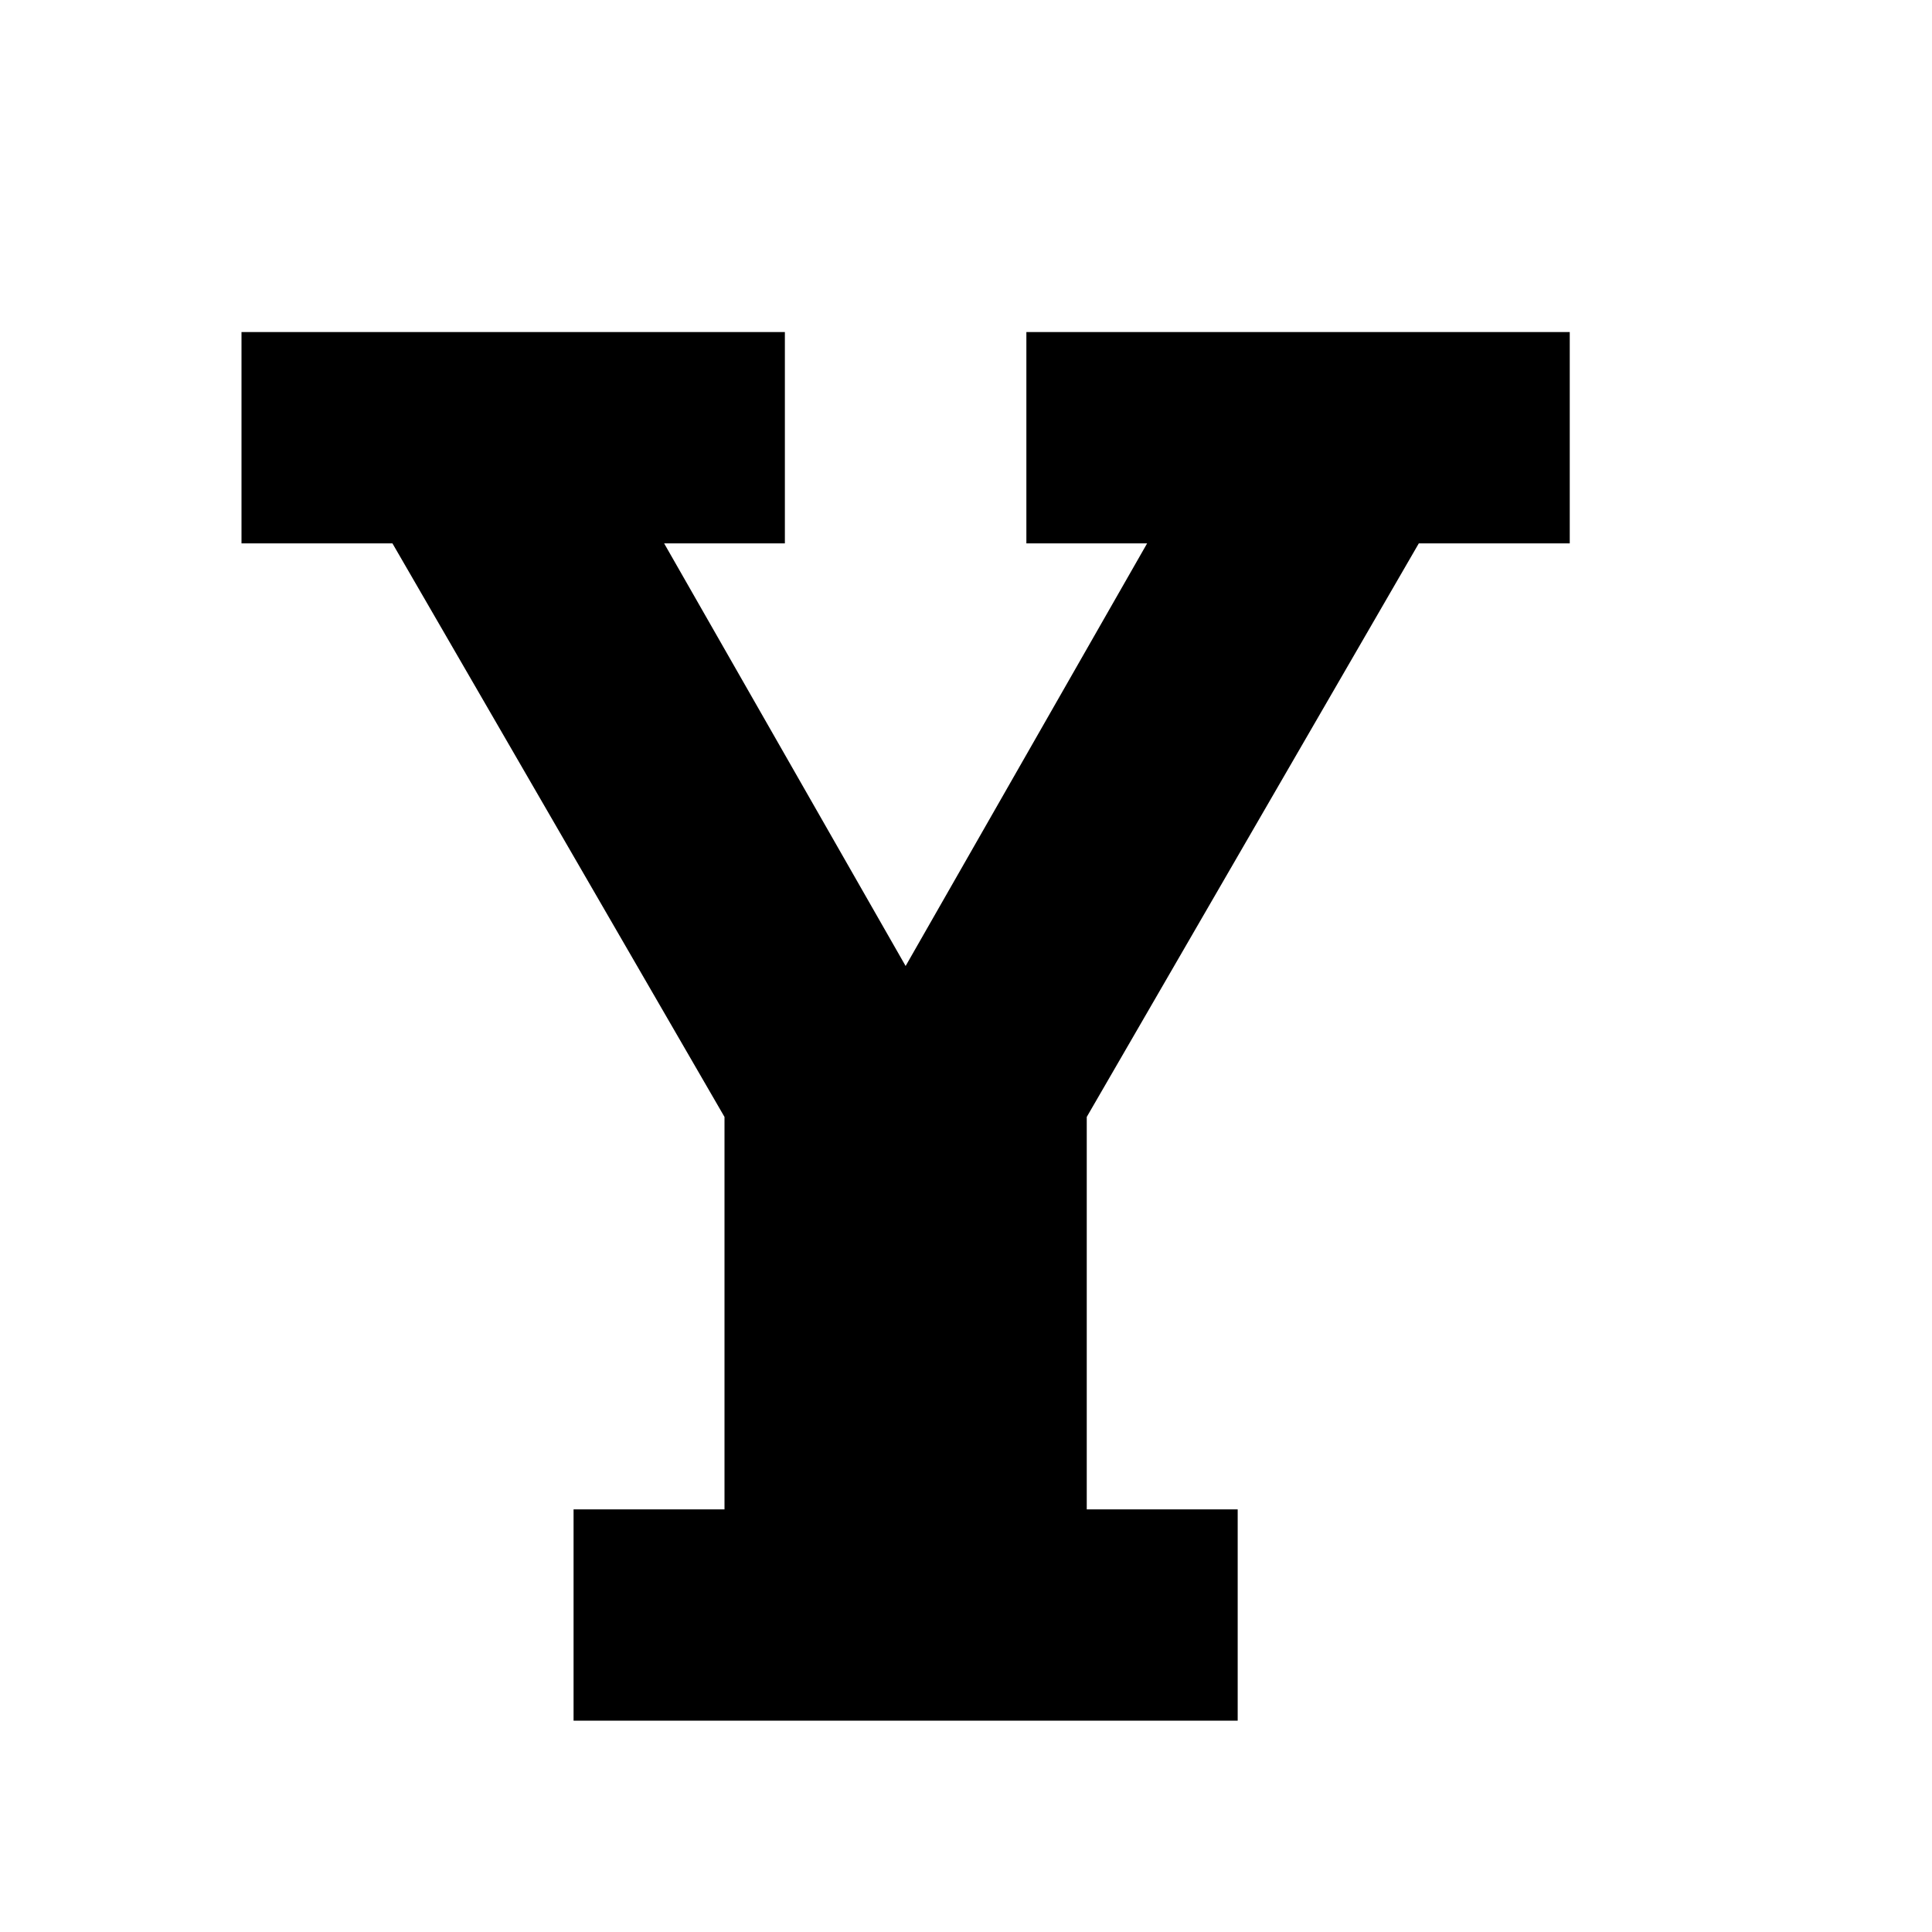
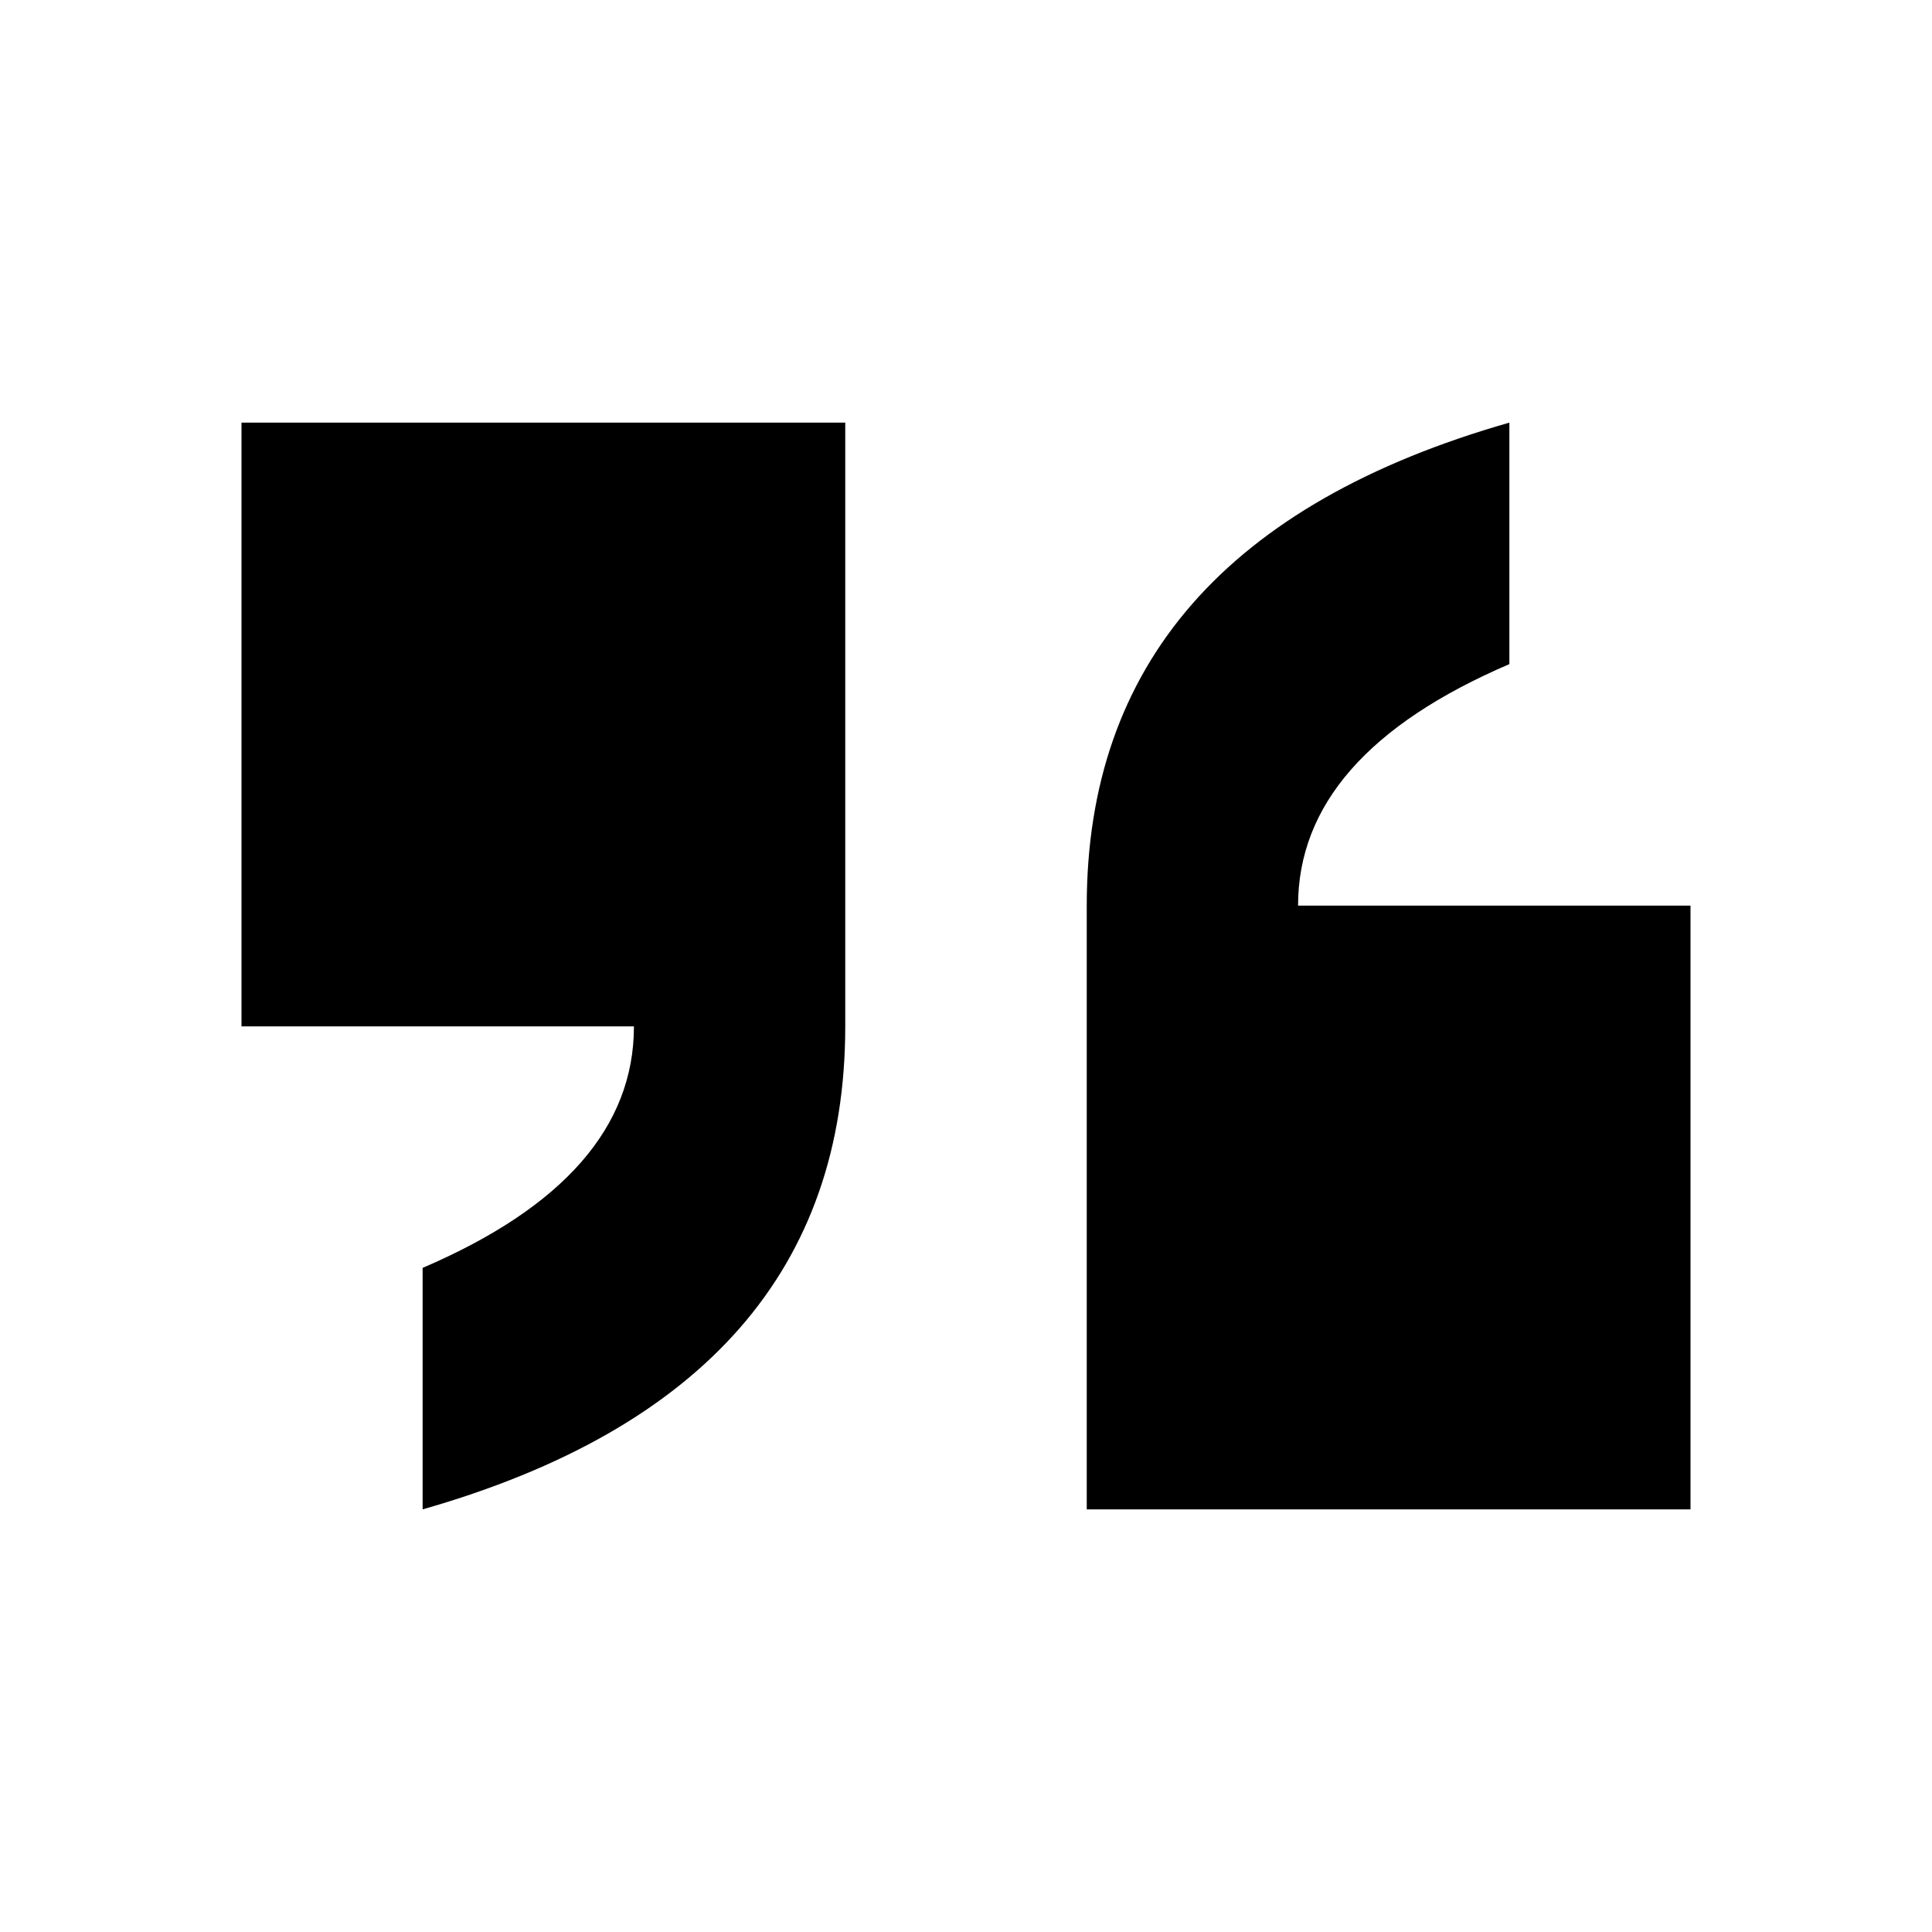
<svg xmlns="http://www.w3.org/2000/svg" viewBox="0 0 64 64" width="64" height="64" role="img" aria-label="YapStage">
-   <path fill="currentColor" d="M8 11 h18 v7 h-4 l8 14 l8 -14 h-4 v-7 h18 v7 h-5 l-11 19 v13 h5 v7 h-22 v-7 h5 v-13 l-11 -19 h-5 z" />
+   <g fill="#000">
+     <path d="M8 14 h20 v20 q0 12 -14 16 v-8 q7 -3 7 -8 h-13 z" />
+     <path d="M56 50 h-20 v-20 q0 -12 14 -16 v8 q-7 3 -7 8 h13 z" />
+   </g>
</svg>
